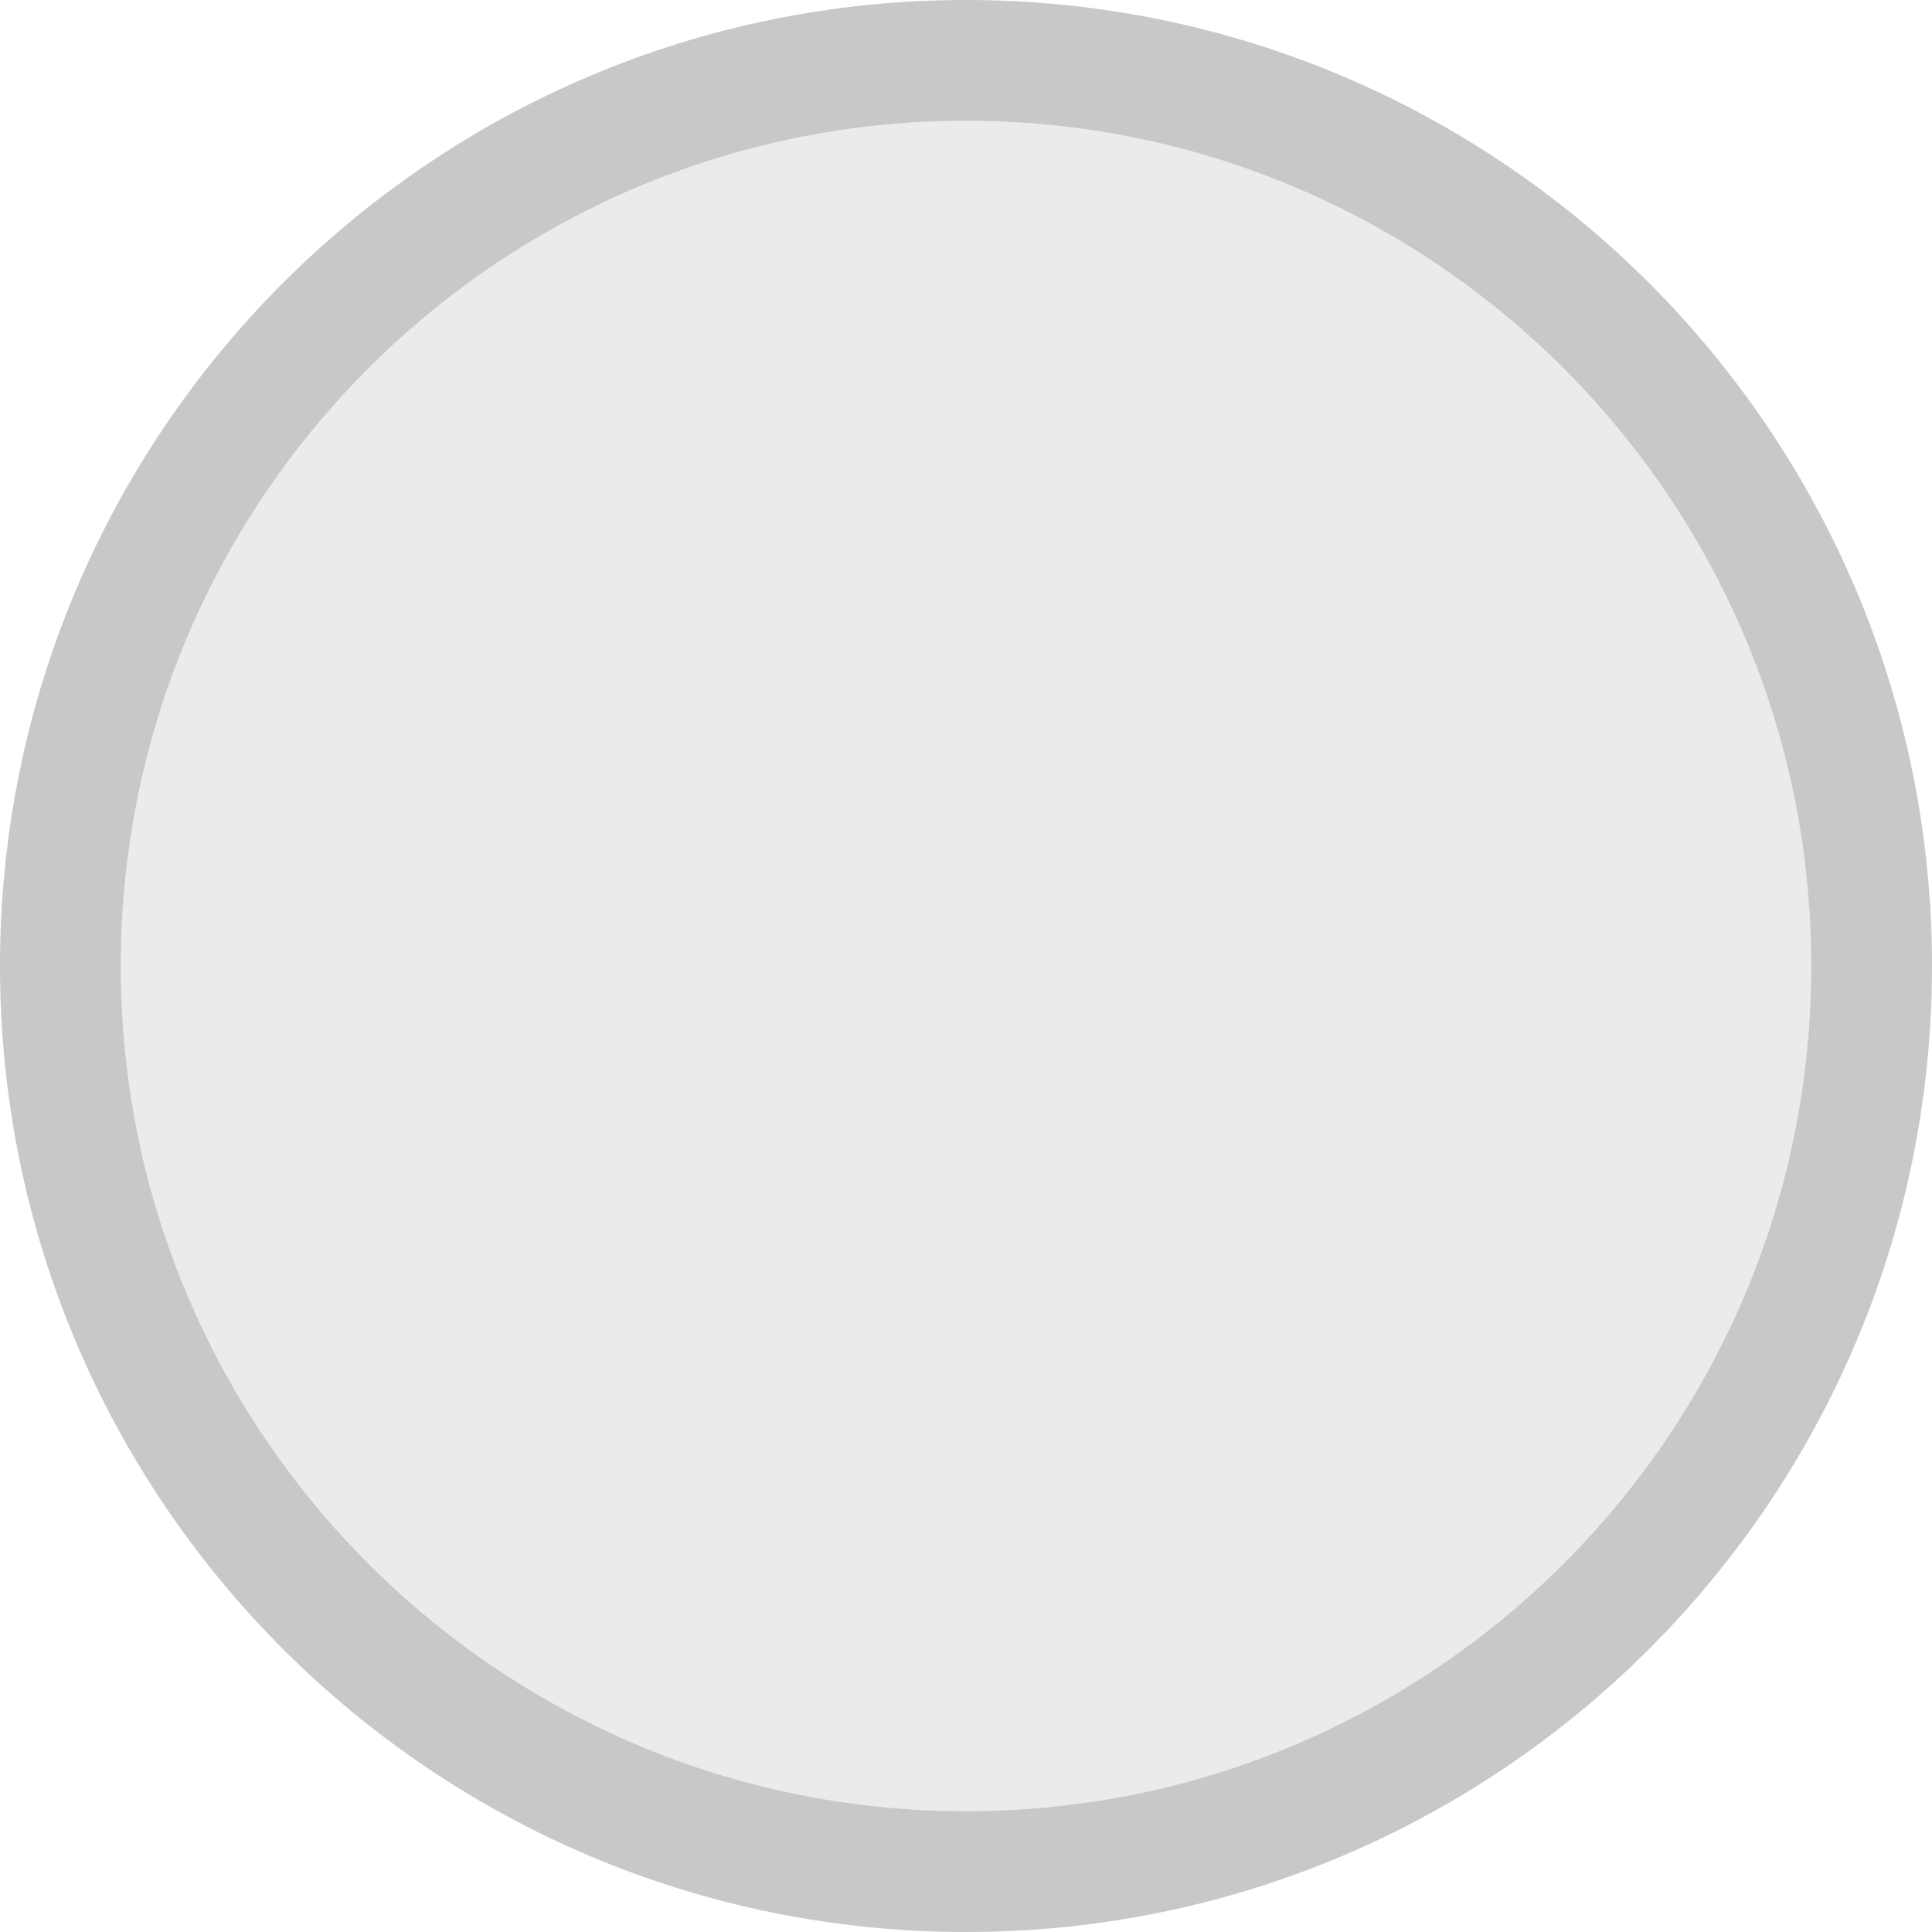
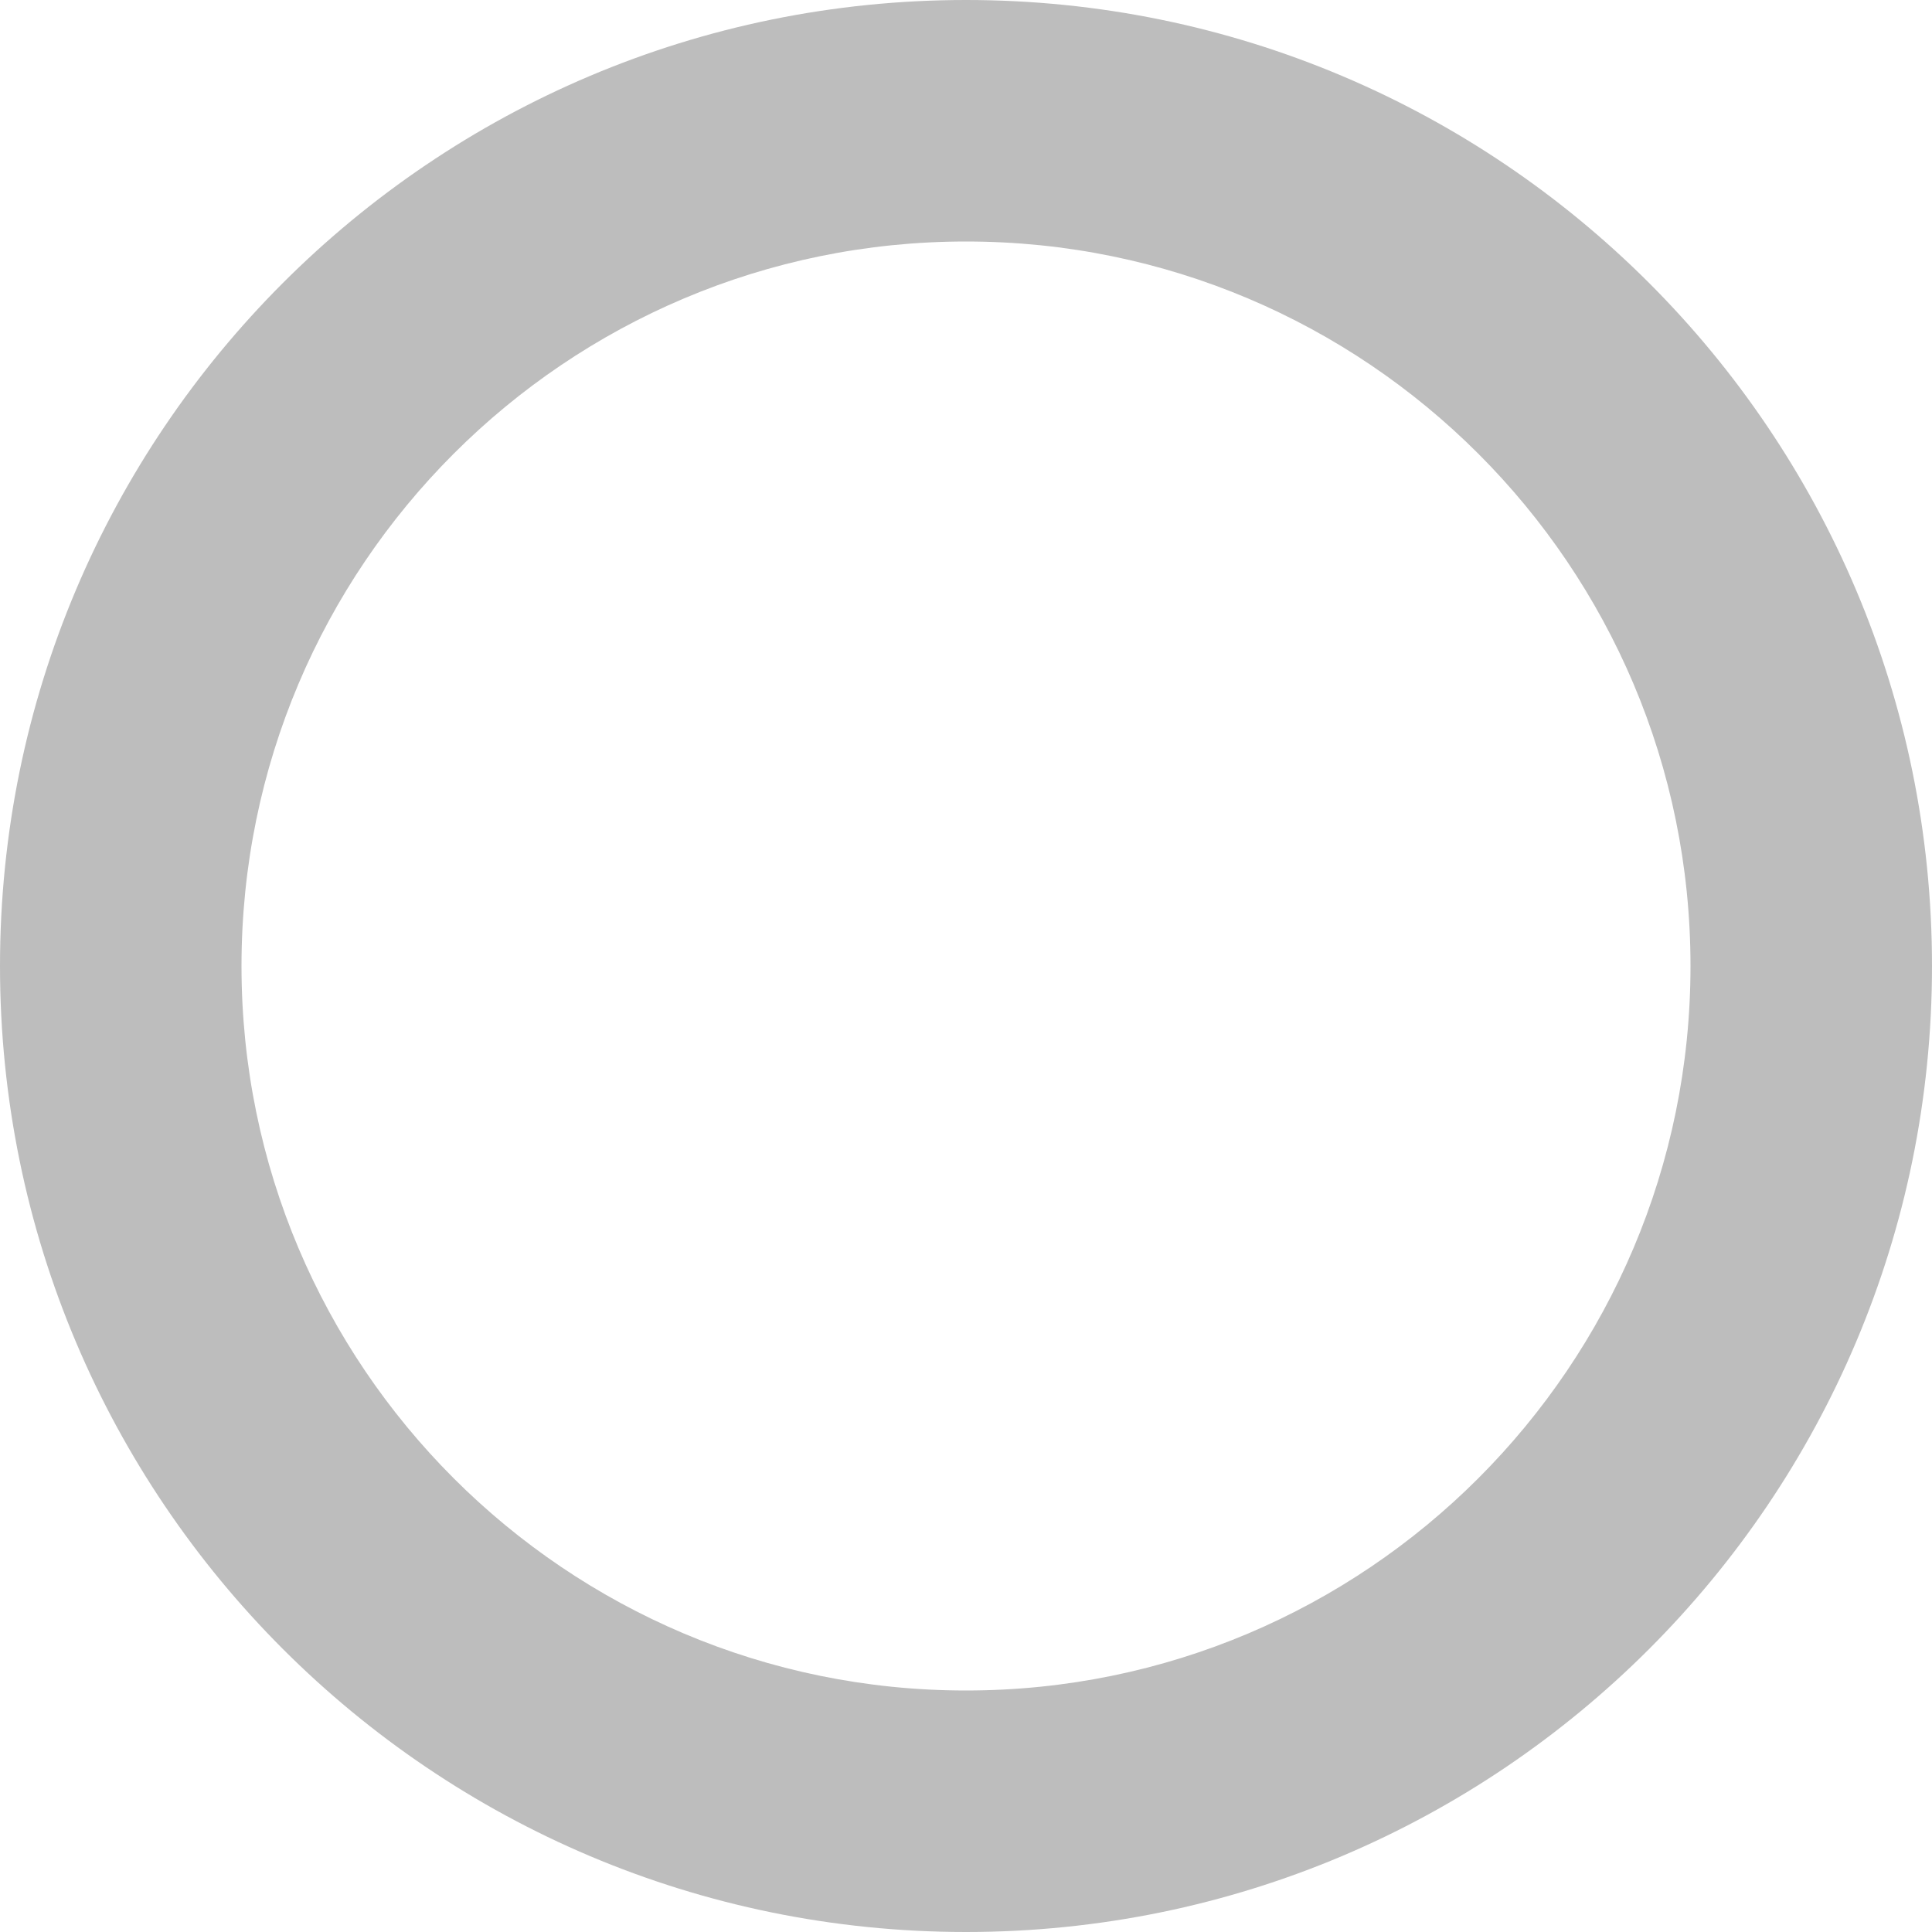
<svg xmlns="http://www.w3.org/2000/svg" viewBox="0 0 16 16" id="svg2" version="1.1" width="100%" height="100%">
  <defs id="defs12" />
-   <g transform="translate(0 -1036.362)" id="g4">
-     <path style="fill:#ebebeb;fill-opacity:1" d="m 7.937,1036.983 c 4.18,0 7.568,3.304 7.568,7.379 0,4.075 -3.388,7.379 -7.568,7.379 -4.18,0 -7.568,-3.304 -7.568,-7.379 0,-4.075 3.388,-7.379 7.568,-7.379 z" id="path6" />
-     <path style="fill:#c8c8c8;fill-opacity:1" d="M 8 0 C 3.582 8.8817842e-16 -3.006854e-17 3.582 0 8 C 0 12.418 3.582 16 8 16 C 12.418 16 16 12.418 16 8 C 16 3.582 12.418 -1.8064254e-15 8 0 z M 8 1 C 11.866 1 15 4.134 15 8 C 15 11.866 11.866 15 8 15 C 4.134 15 1 11.866 1 8 C 1 4.134 4.134 1 8 1 z " transform="translate(0 1036.362)" id="path8" />
-   </g>
+   <path style="opacity:0.26;fill:#000000;fill-opacity:1;stroke:none;stroke-width:1.5;stroke-linecap:butt;stroke-linejoin:miter;stroke-miterlimit:4;stroke-dasharray:none;stroke-opacity:1" d="m 8,-9.9999999e-8 a 8,8 0 0 0 -8,8 A 8,8 0 0 0 8,16 a 8,8 0 0 0 8,-8 8,8 0 0 0 -8,-8 z M 8,2 a 6,6 0 0 1 6,6 A 6,6 0 0 1 8,14 6,6 0 0 1 2,8 a 6,6 0 0 1 6,-6 z" id="path4181" />
</svg>
